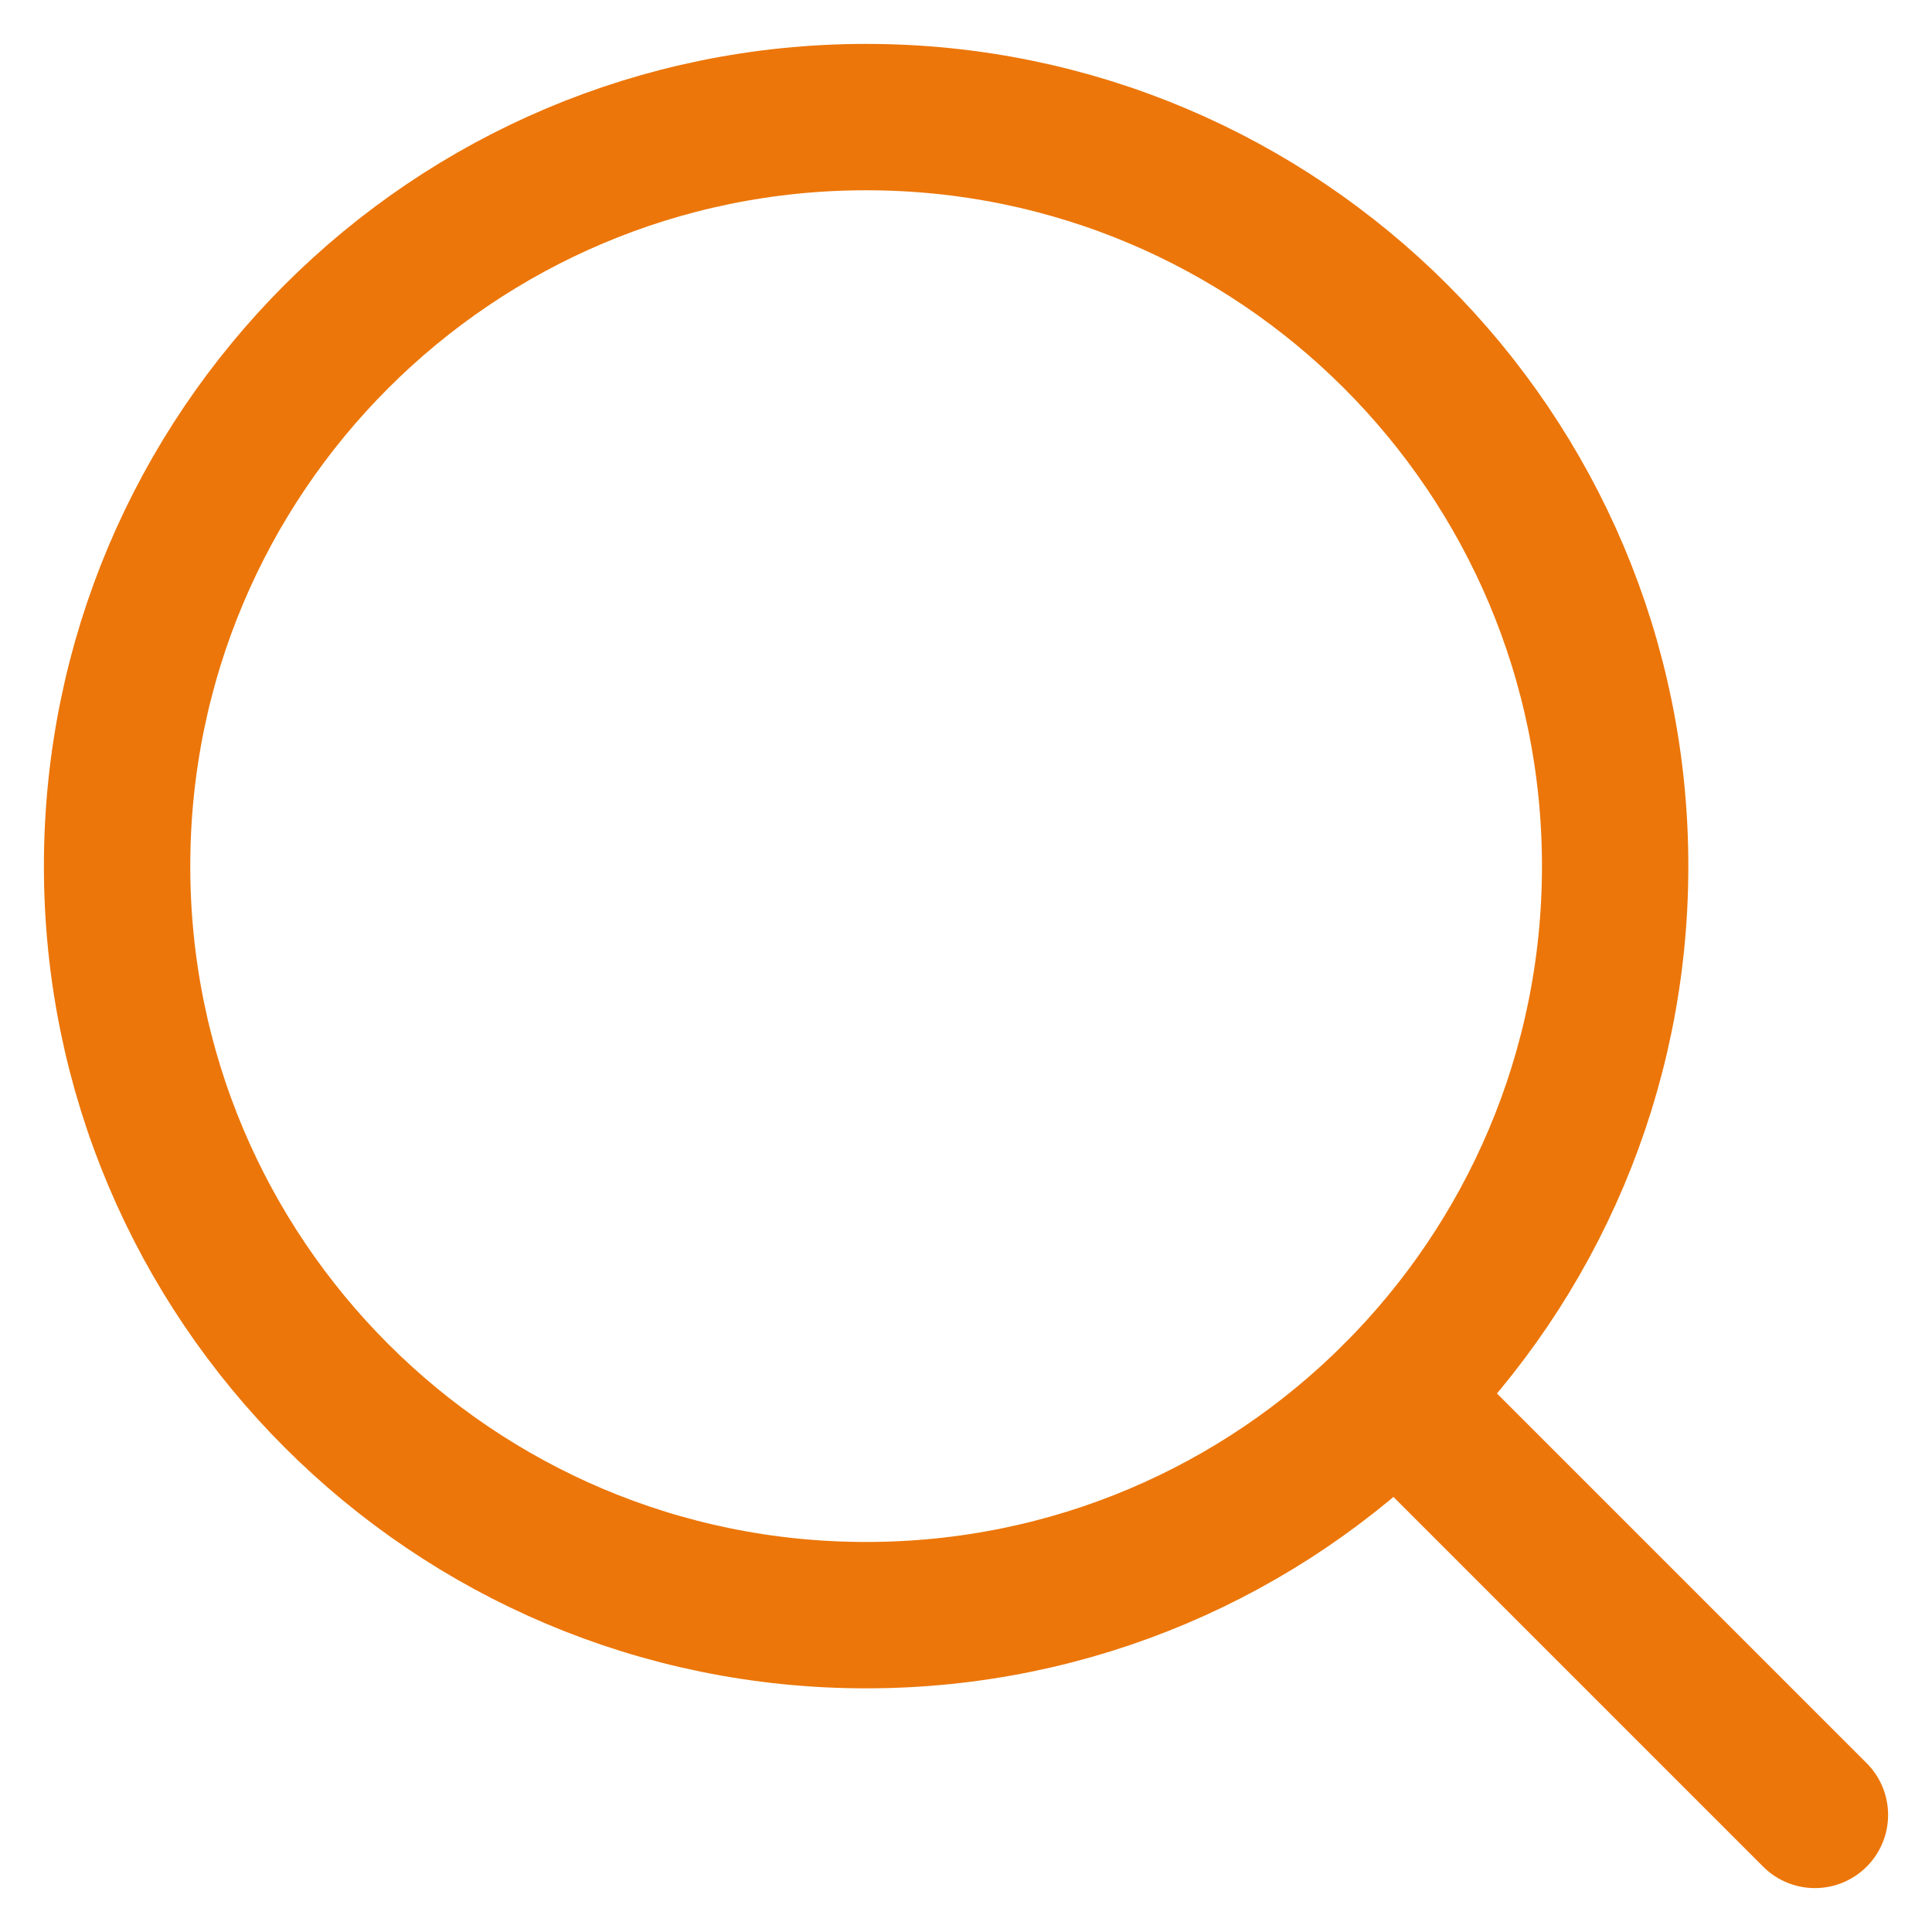
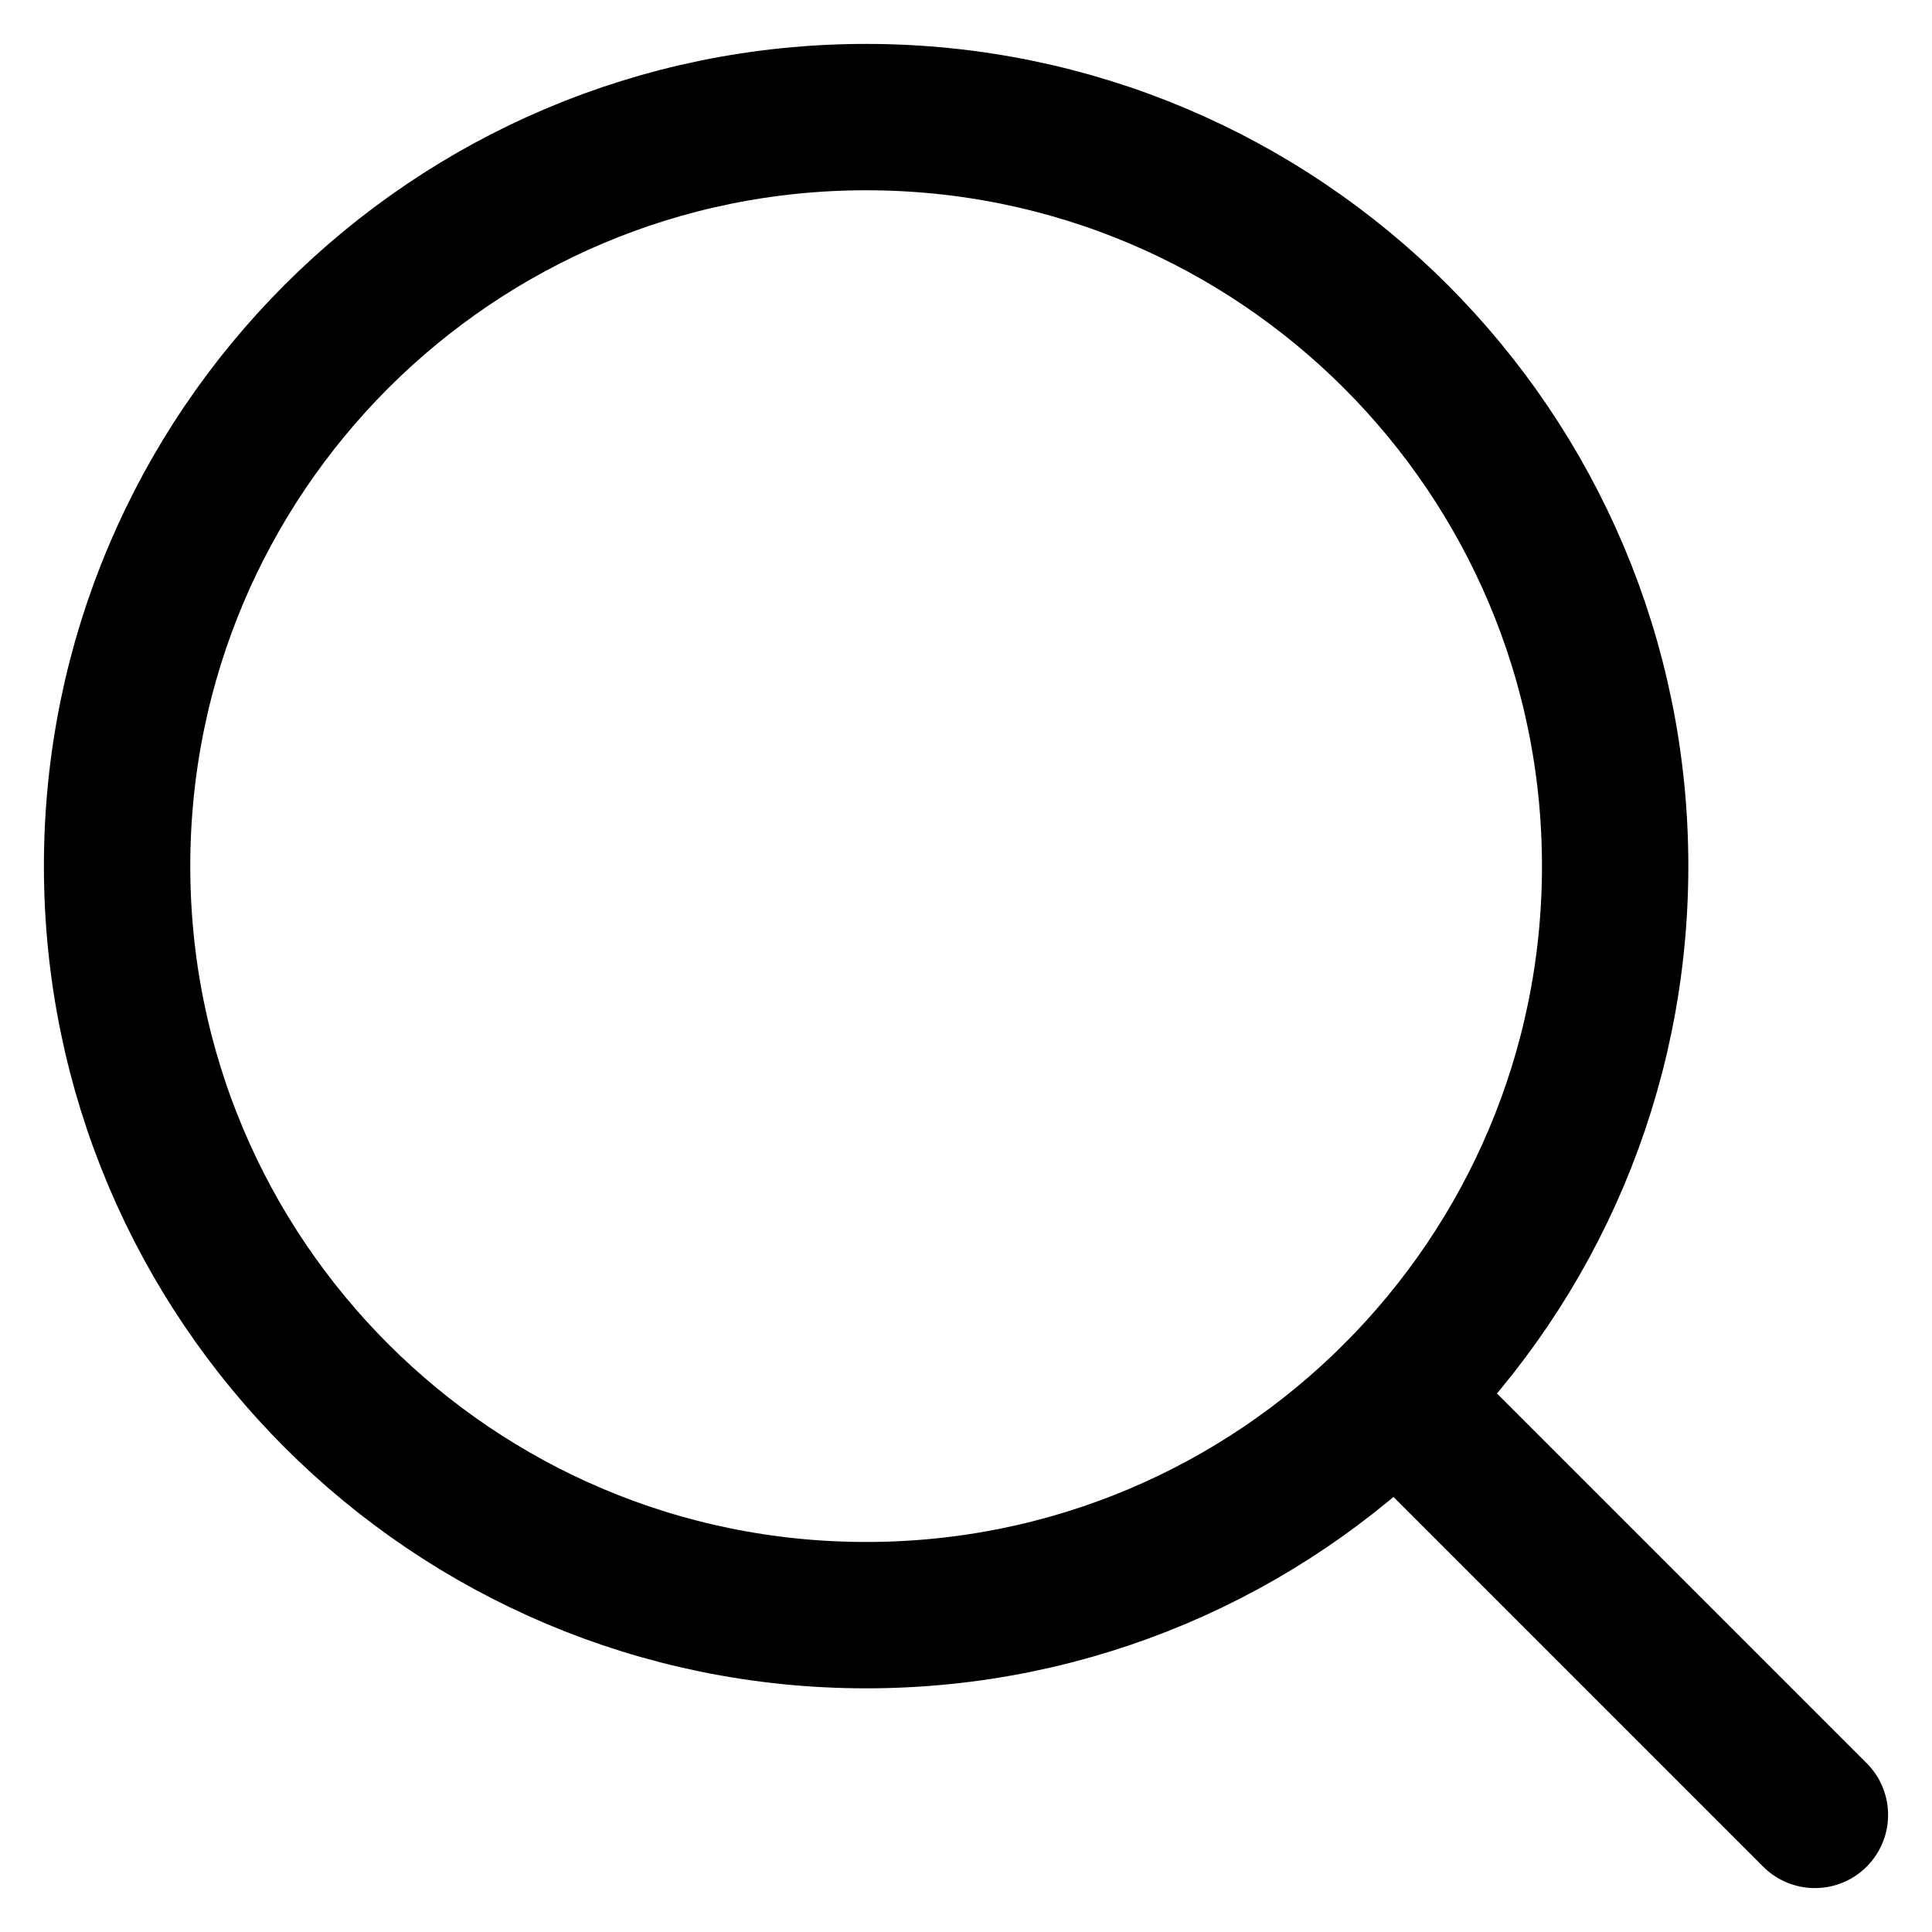
- <svg xmlns="http://www.w3.org/2000/svg" width="33" height="33" viewBox="0 0 33 33" fill="none">
-   <path d="M27.588 14.794C27.588 21.86 21.86 27.588 14.794 27.588C7.728 27.588 2 21.86 2 14.794C2 7.728 7.728 2 14.794 2C21.86 2 27.588 7.728 27.588 14.794Z" stroke="#EC7609" stroke-width="2.5" stroke-linecap="round" stroke-linejoin="round" />
-   <path d="M31 31L23.841 23.841" stroke="#EC7609" stroke-width="2.5" stroke-linecap="round" stroke-linejoin="round" />
+ <svg xmlns="http://www.w3.org/2000/svg" width="100%" height="100%" viewBox="0 0 33 33" fill="none">
+   <path d="M27.588 14.794C27.588 21.86 21.86 27.588 14.794 27.588C7.728 27.588 2 21.86 2 14.794C2 7.728 7.728 2 14.794 2C21.86 2 27.588 7.728 27.588 14.794Z" stroke="currentColor" stroke-width="2.5" stroke-linecap="round" stroke-linejoin="round" />
+   <path d="M31 31L23.841 23.841" stroke="currentColor" stroke-width="2.5" stroke-linecap="round" stroke-linejoin="round" />
</svg>
